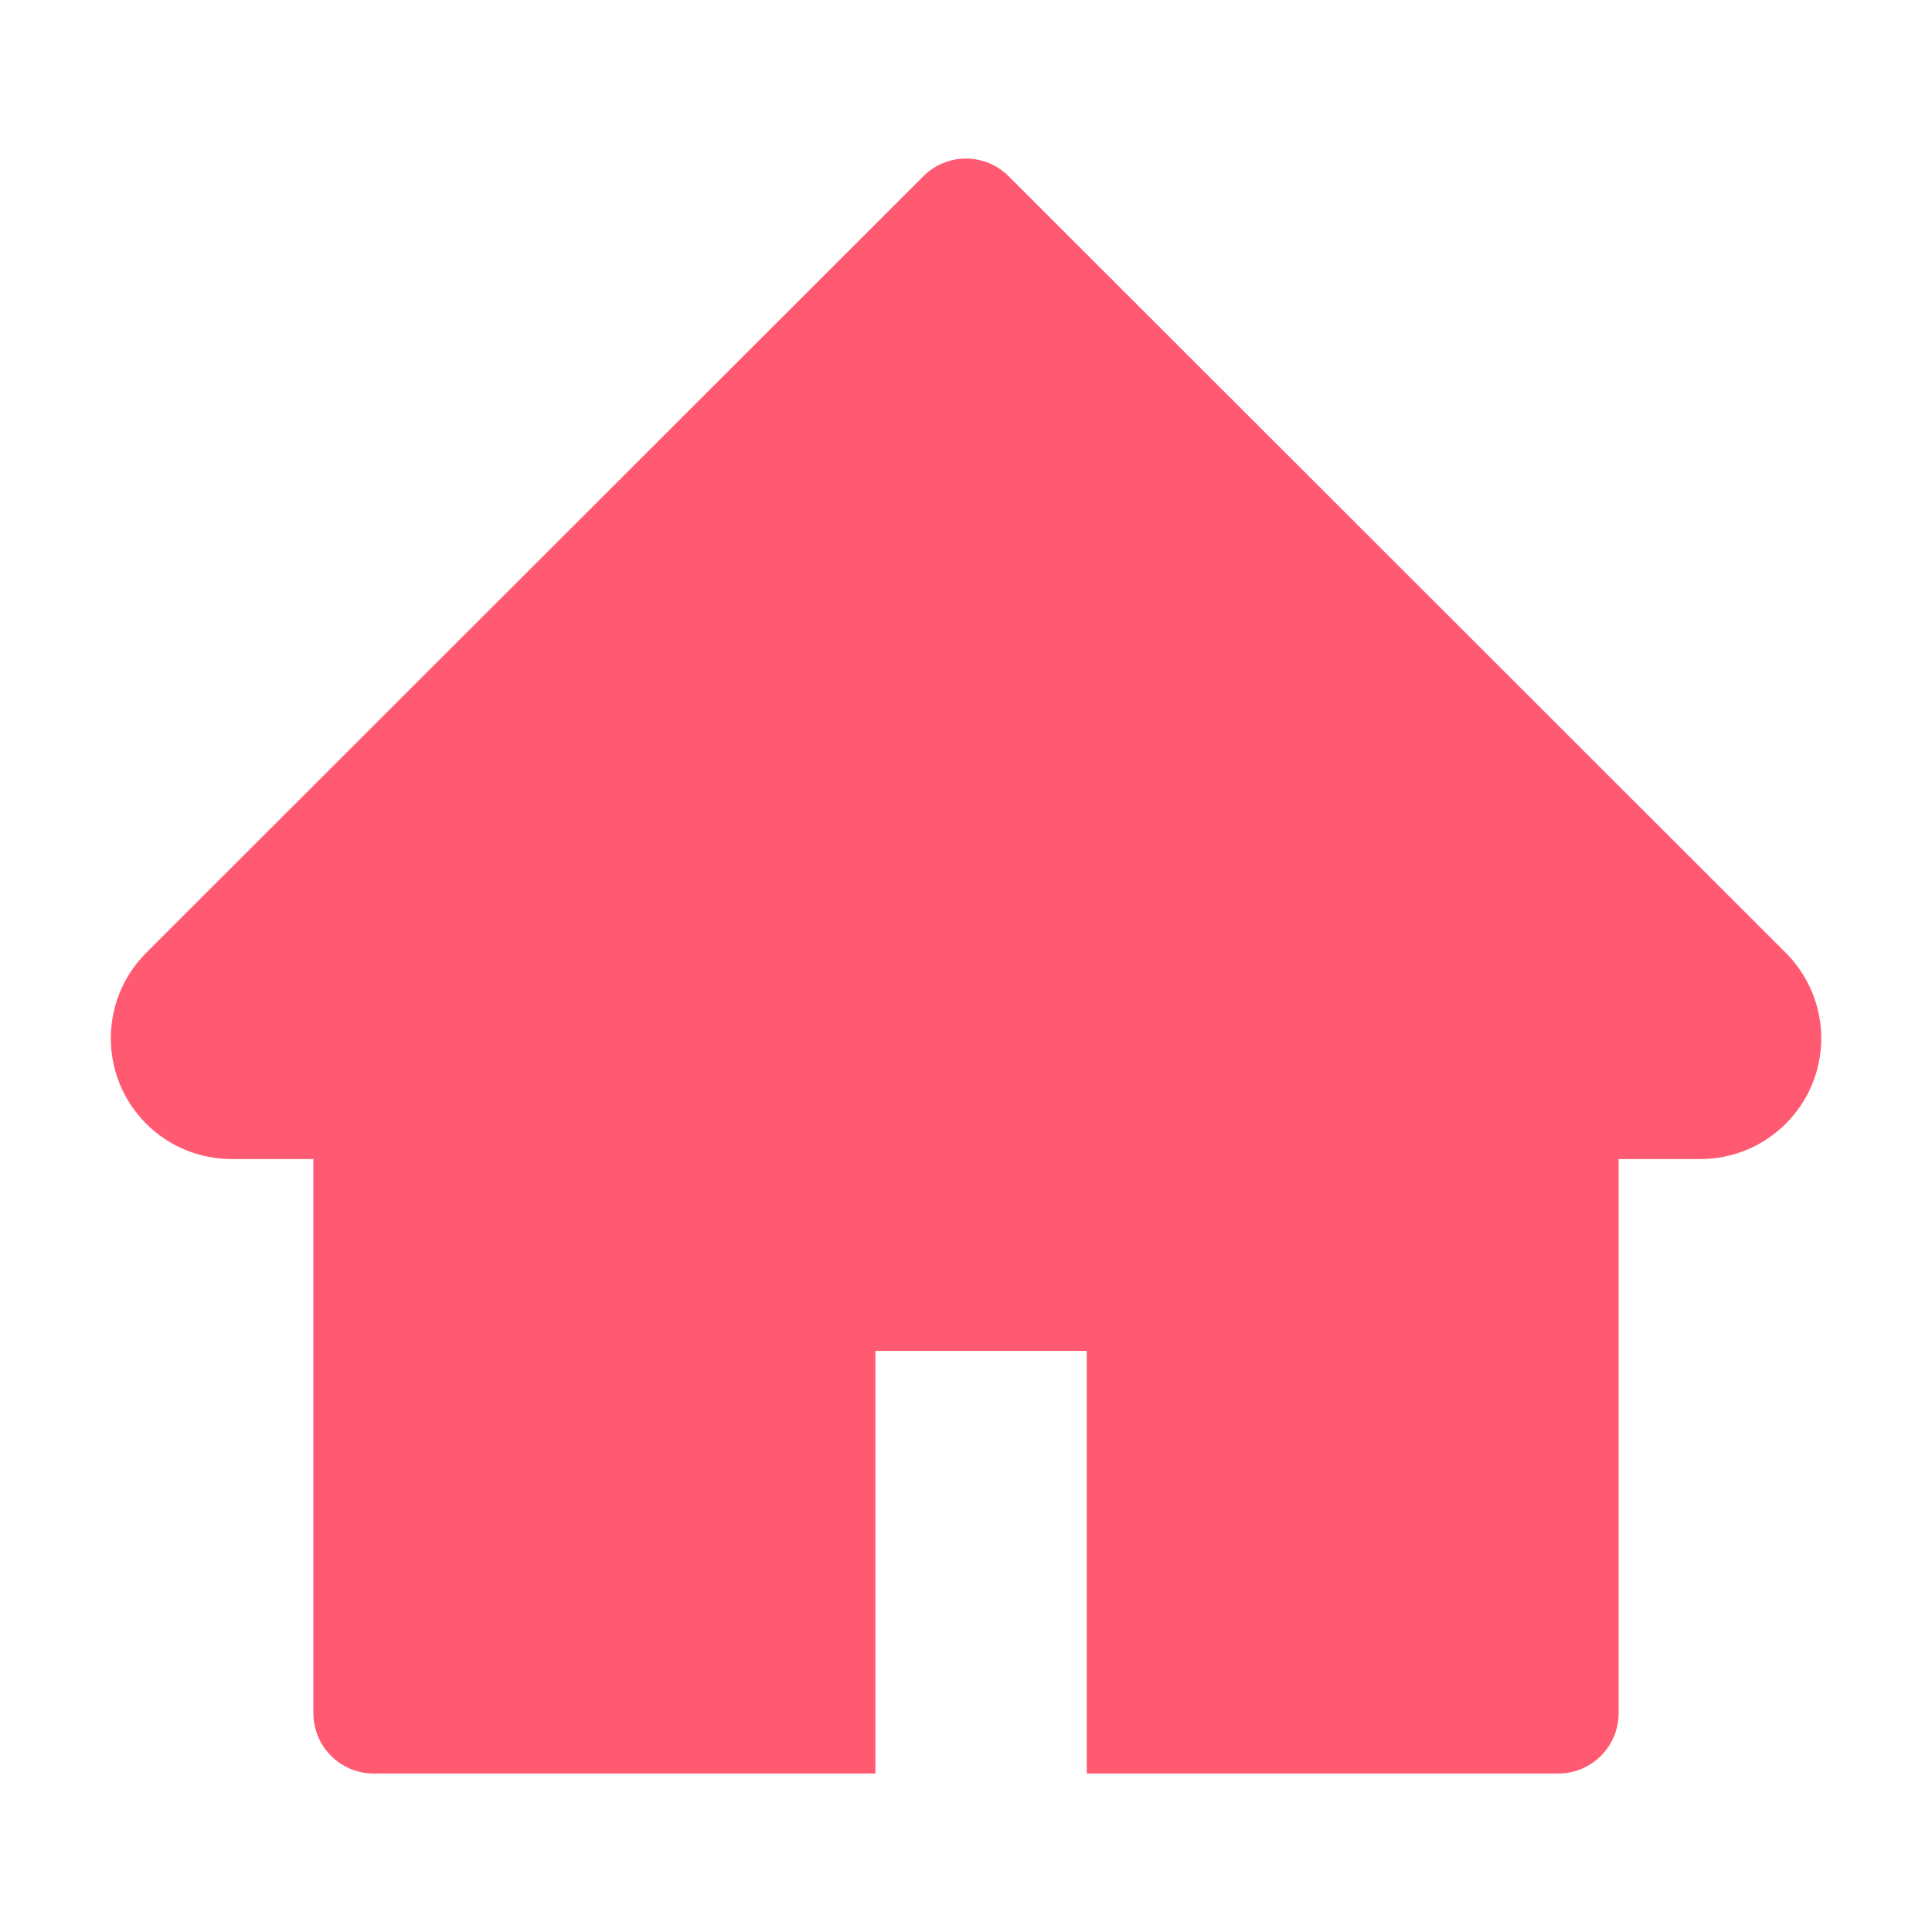
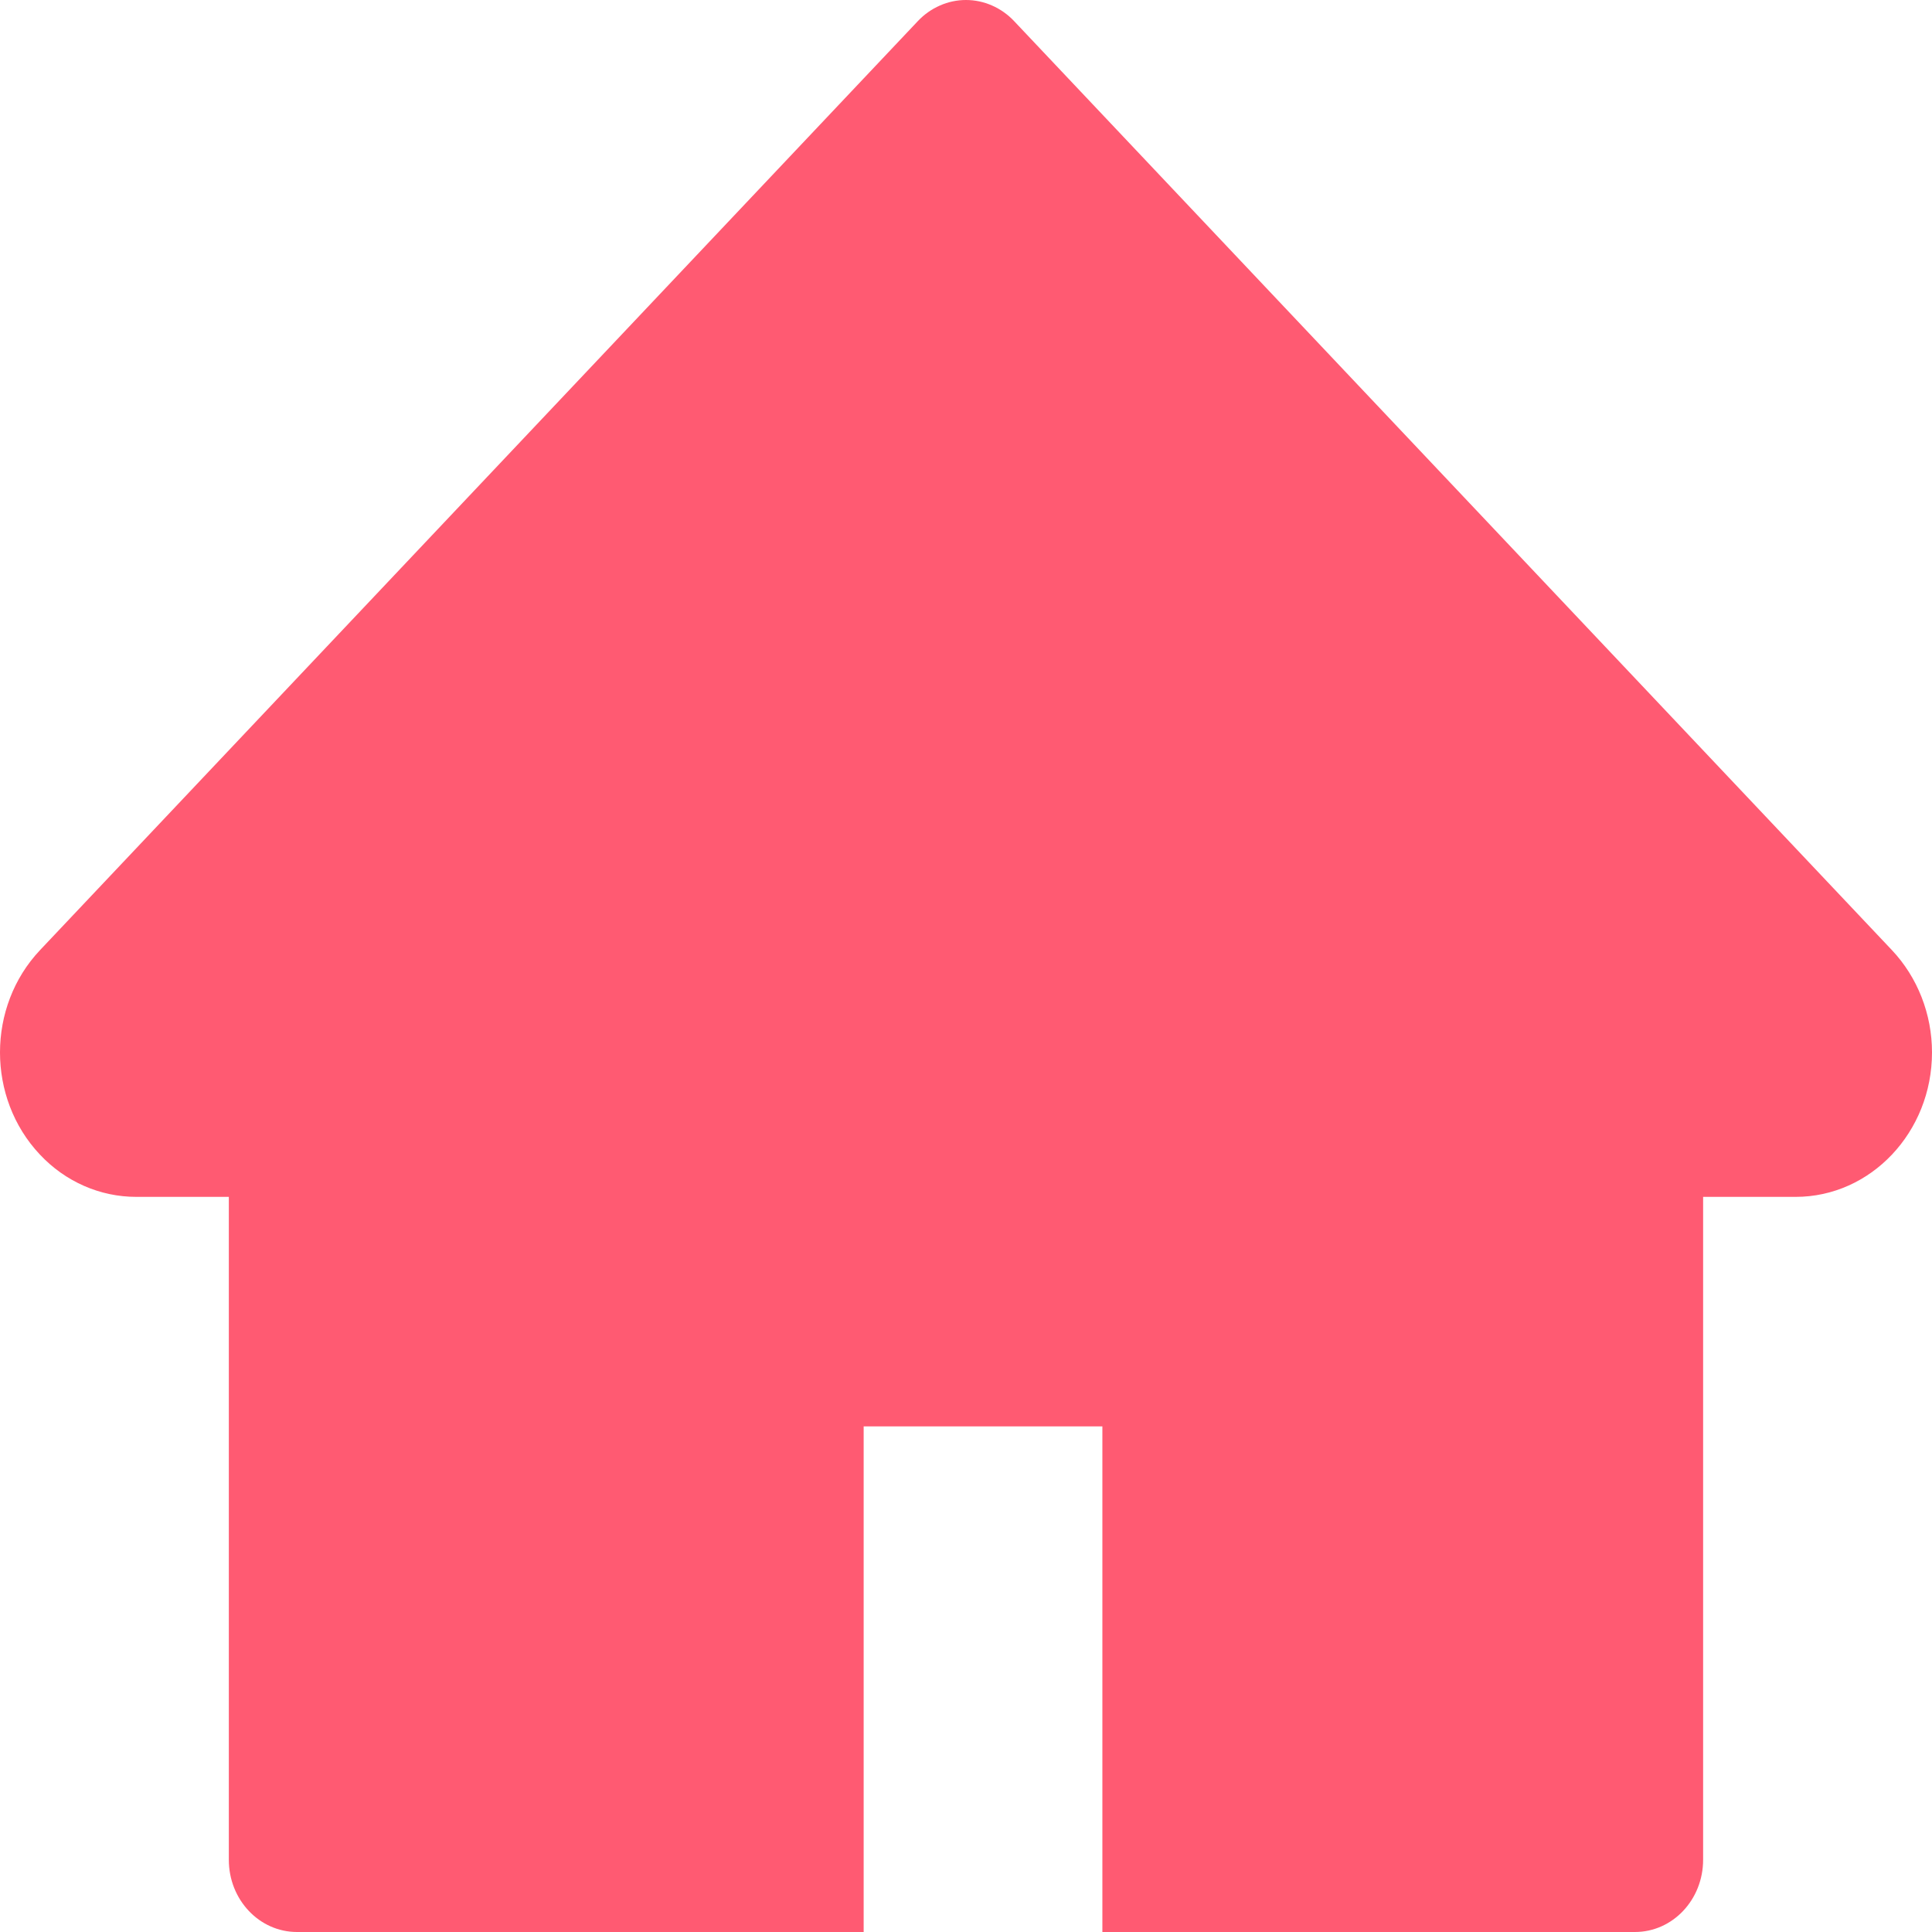
<svg xmlns="http://www.w3.org/2000/svg" width="34" height="34" viewBox="0 0 34 34" fill="none">
-   <path d="M2.573 16.768L16.25 3.101C16.348 3.003 16.465 2.924 16.594 2.871C16.723 2.818 16.861 2.79 17 2.79C17.14 2.79 17.277 2.818 17.406 2.871C17.535 2.924 17.652 3.003 17.75 3.101L31.427 16.768C31.825 17.166 32.051 17.707 32.051 18.272C32.051 19.444 31.098 20.397 29.926 20.397H28.485V30.149C28.485 30.736 28.01 31.211 27.422 31.211H19.125V23.774H15.406V31.211H6.578C5.99 31.211 5.515 30.736 5.515 30.149V20.397H4.074C3.51 20.397 2.968 20.174 2.57 19.773C1.743 18.942 1.743 17.598 2.573 16.768V16.768Z" fill="#FF5A72" />
+   <path d="M0.704 16.721L16.152 0.372C16.263 0.254 16.395 0.161 16.541 0.097C16.686 0.033 16.842 0 16.999 0C17.157 0 17.313 0.033 17.458 0.097C17.604 0.161 17.736 0.254 17.847 0.372L33.295 16.721C33.745 17.198 34 17.846 34 18.521C34 19.923 32.924 21.063 31.6 21.063H29.972V32.729C29.972 33.432 29.436 34 28.772 34H19.4V25.102H15.199V34H5.227C4.563 34 4.027 33.432 4.027 32.729V21.063H2.399C1.761 21.063 1.15 20.797 0.7 20.316C-0.234 19.323 -0.234 17.715 0.704 16.721V16.721Z" fill="#FF5A72" />
</svg>
